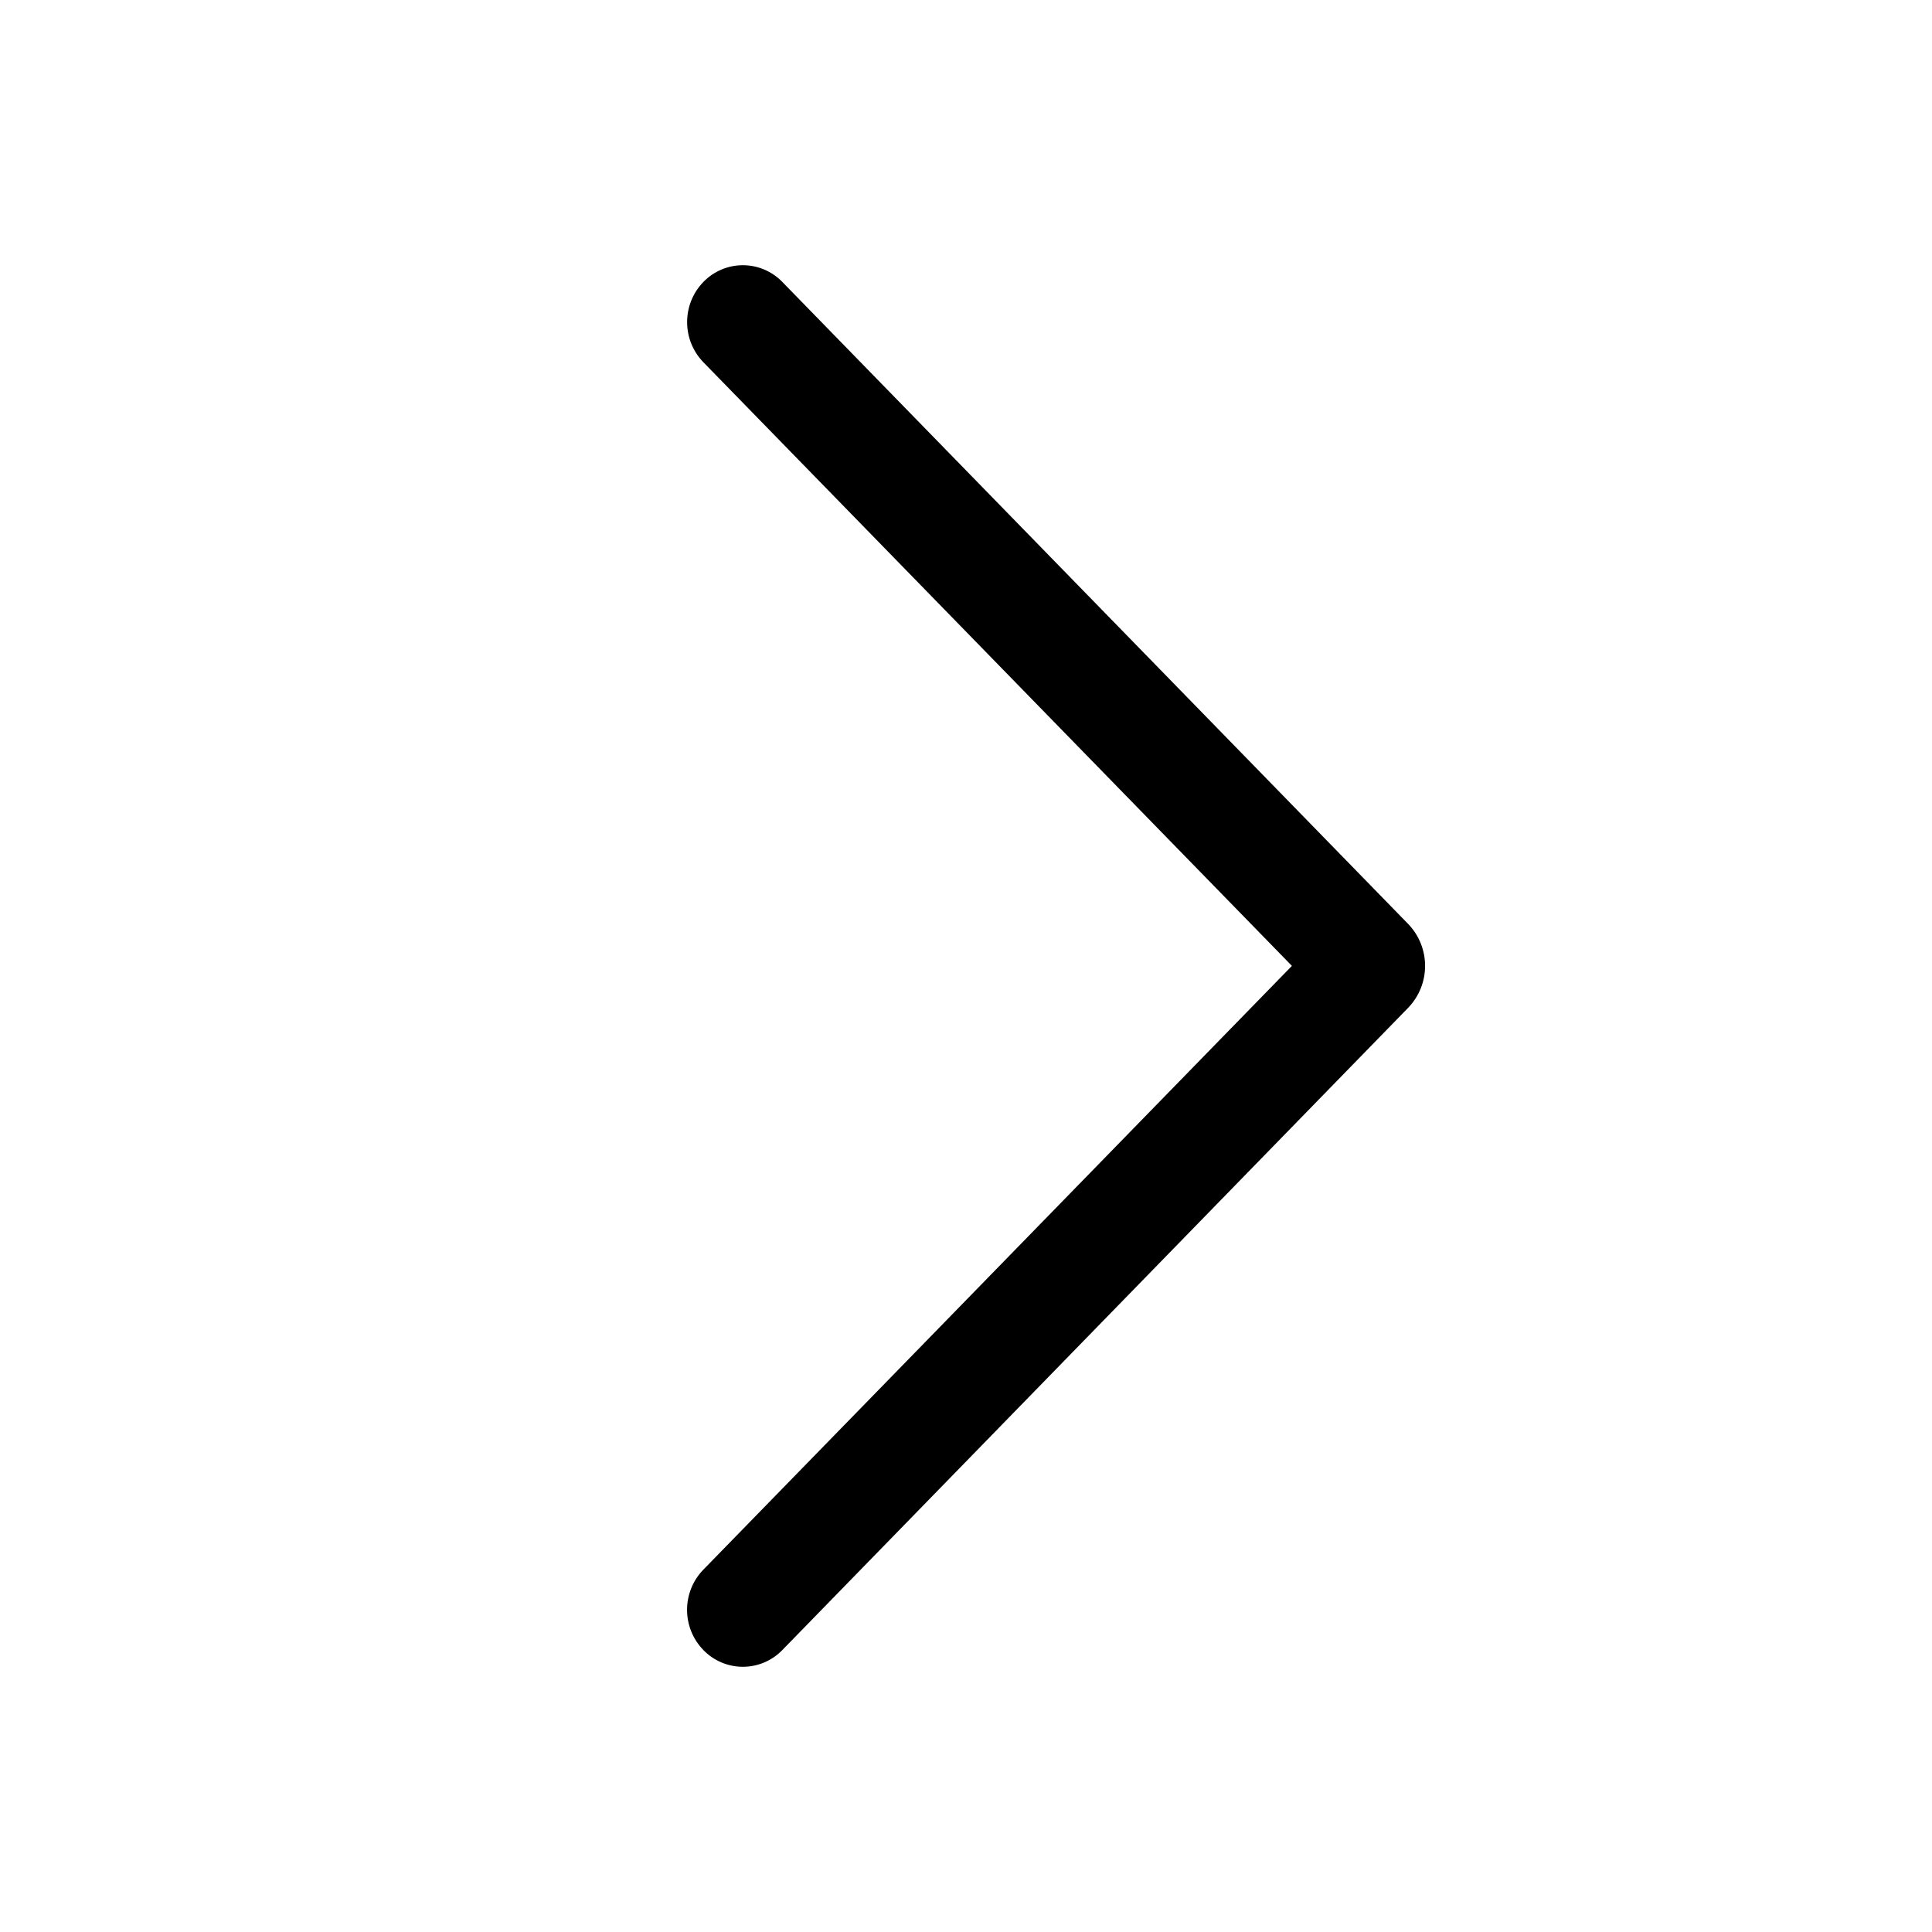
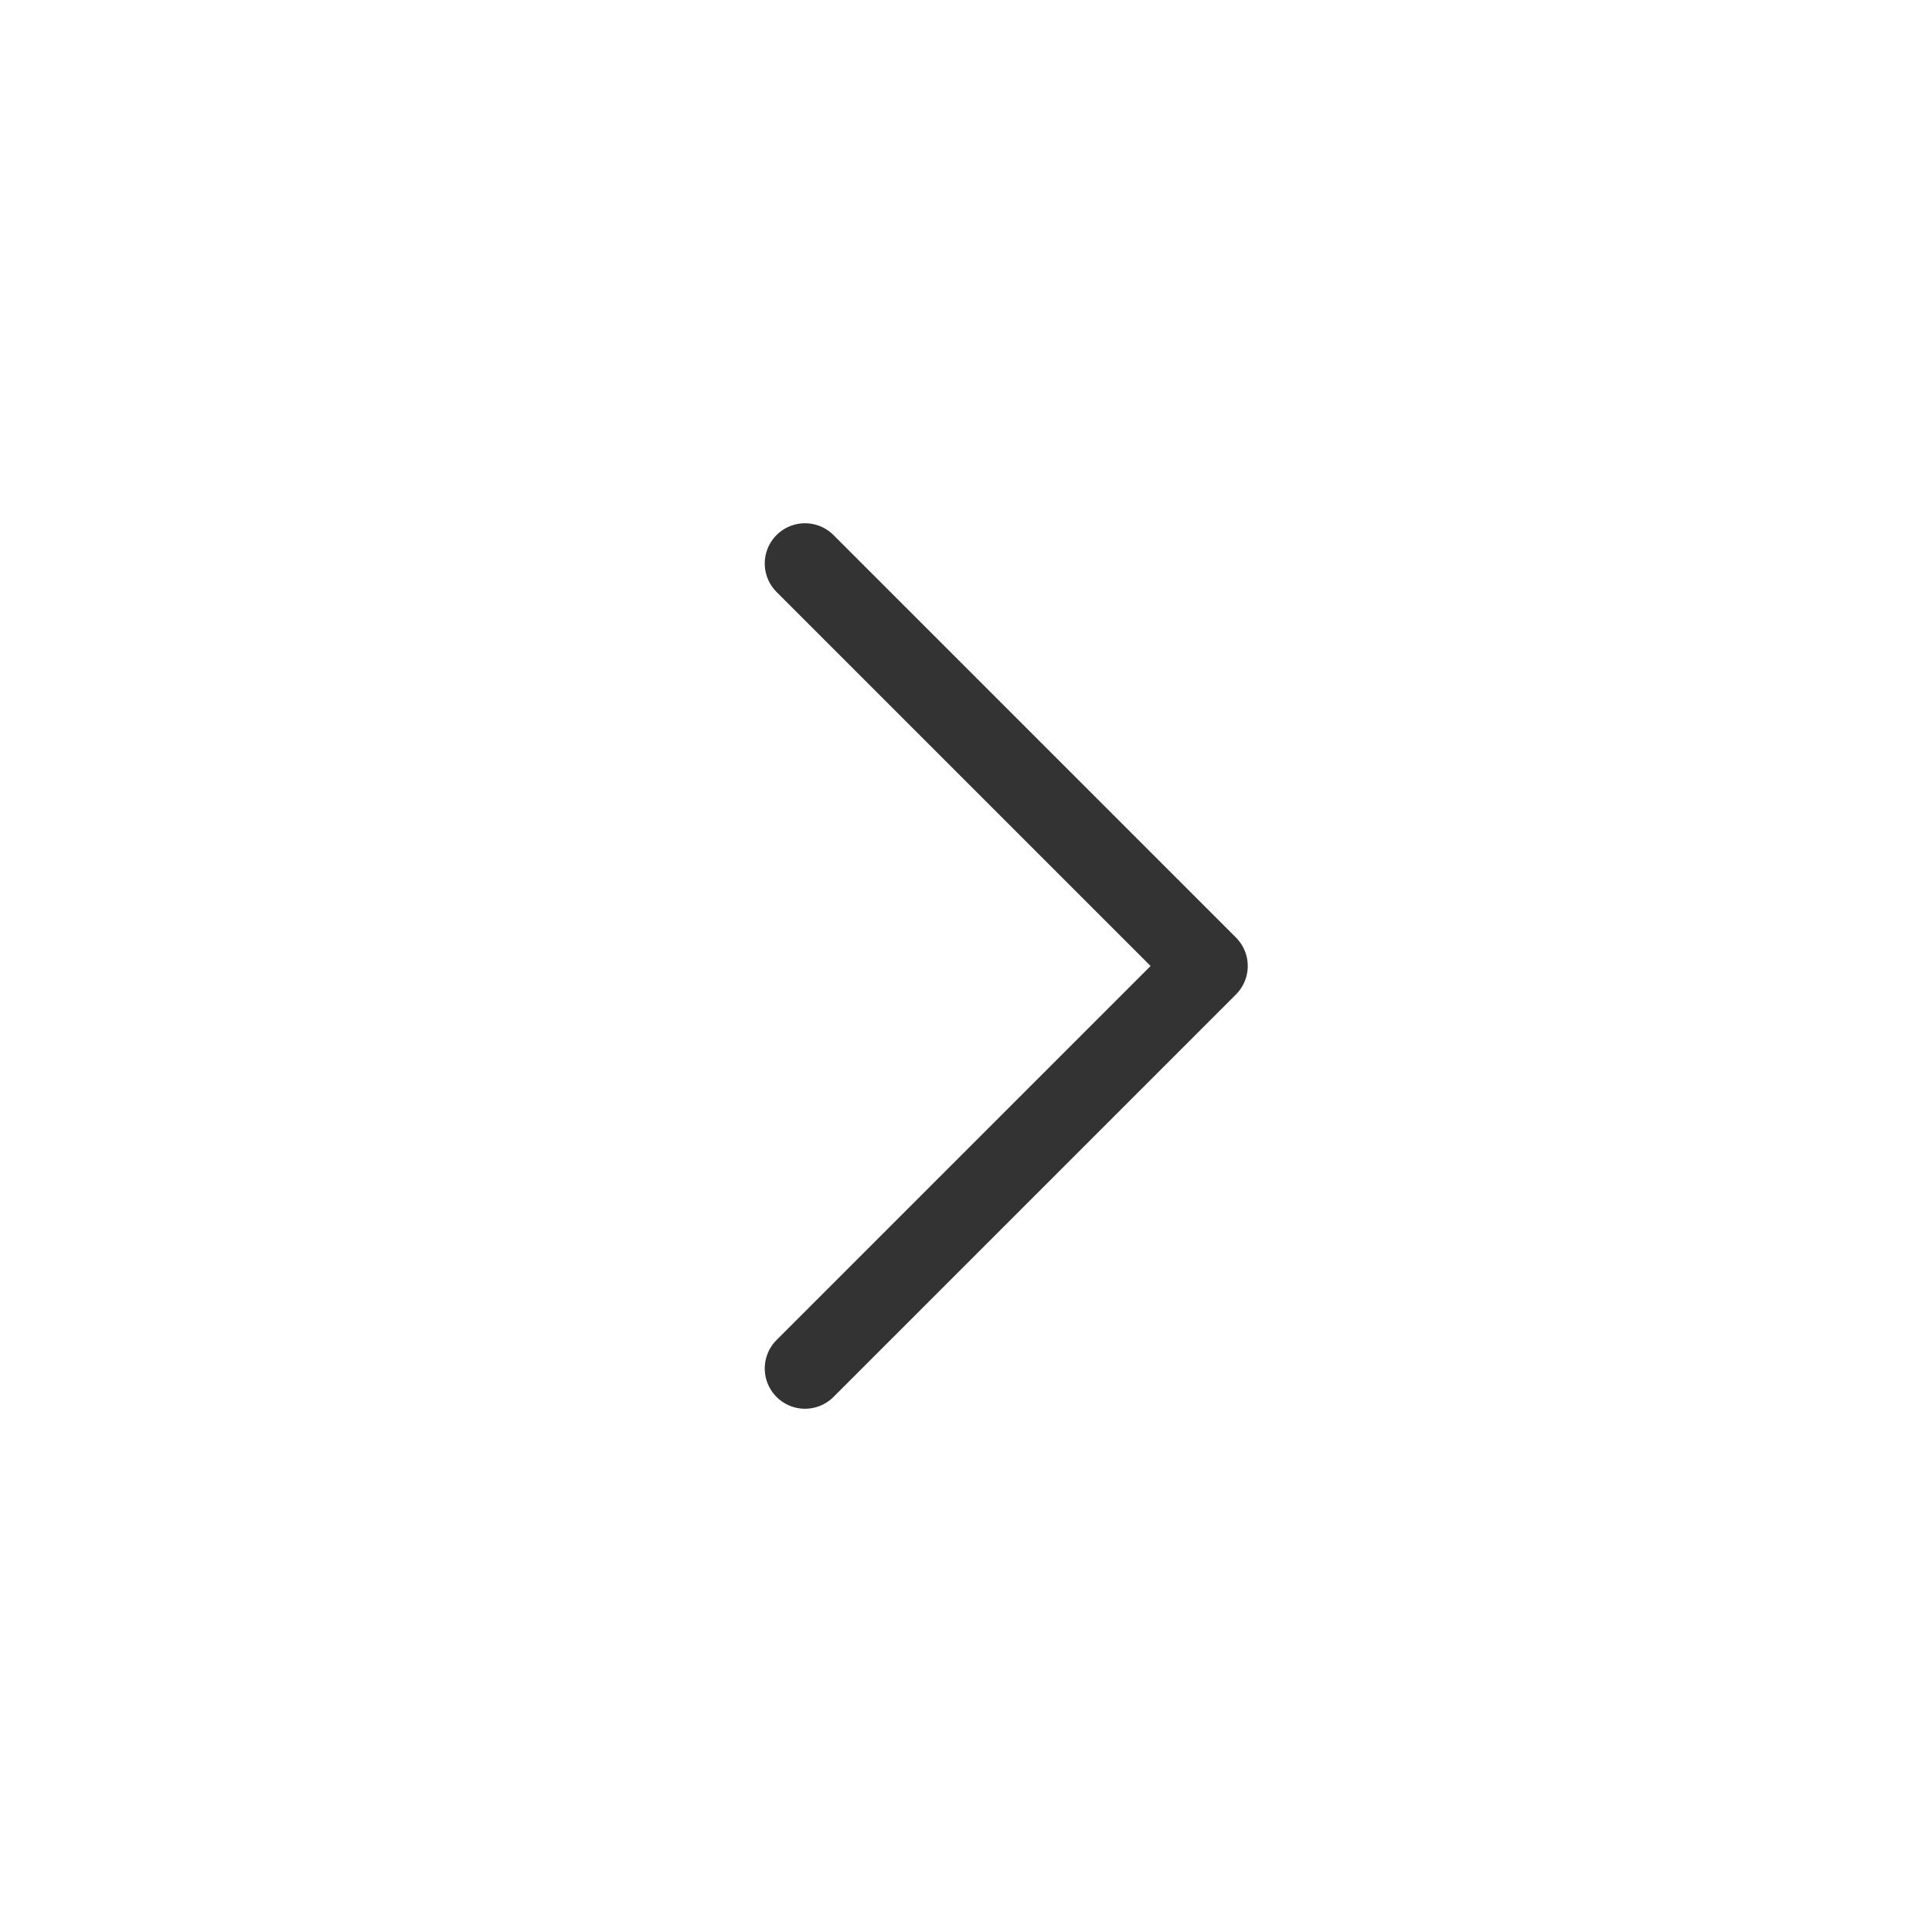
- <svg xmlns="http://www.w3.org/2000/svg" width="20" height="20" viewBox="0 0 1024 1024">
-   <g transform="translate(1024 0) scale(-1 1)">
-     <path fill="currentColor" d="M609.408 149.376L277.76 489.6a32 32 0 0 0 0 44.672l331.648 340.352a29.12 29.12 0 0 0 41.728 0a30.592 30.592 0 0 0 0-42.752L339.264 511.936l311.872-319.872a30.592 30.592 0 0 0 0-42.688a29.12 29.12 0 0 0-41.728 0z" />
+ <svg xmlns="http://www.w3.org/2000/svg" width="30" height="30" viewBox="0 0 24 24">
+   <g transform="rotate(90 12 12)">
+     <path fill="none" stroke="#333" stroke-linecap="round" stroke-linejoin="round" d="m17 14l-5-5l-5 5" />
  </g>
</svg>
